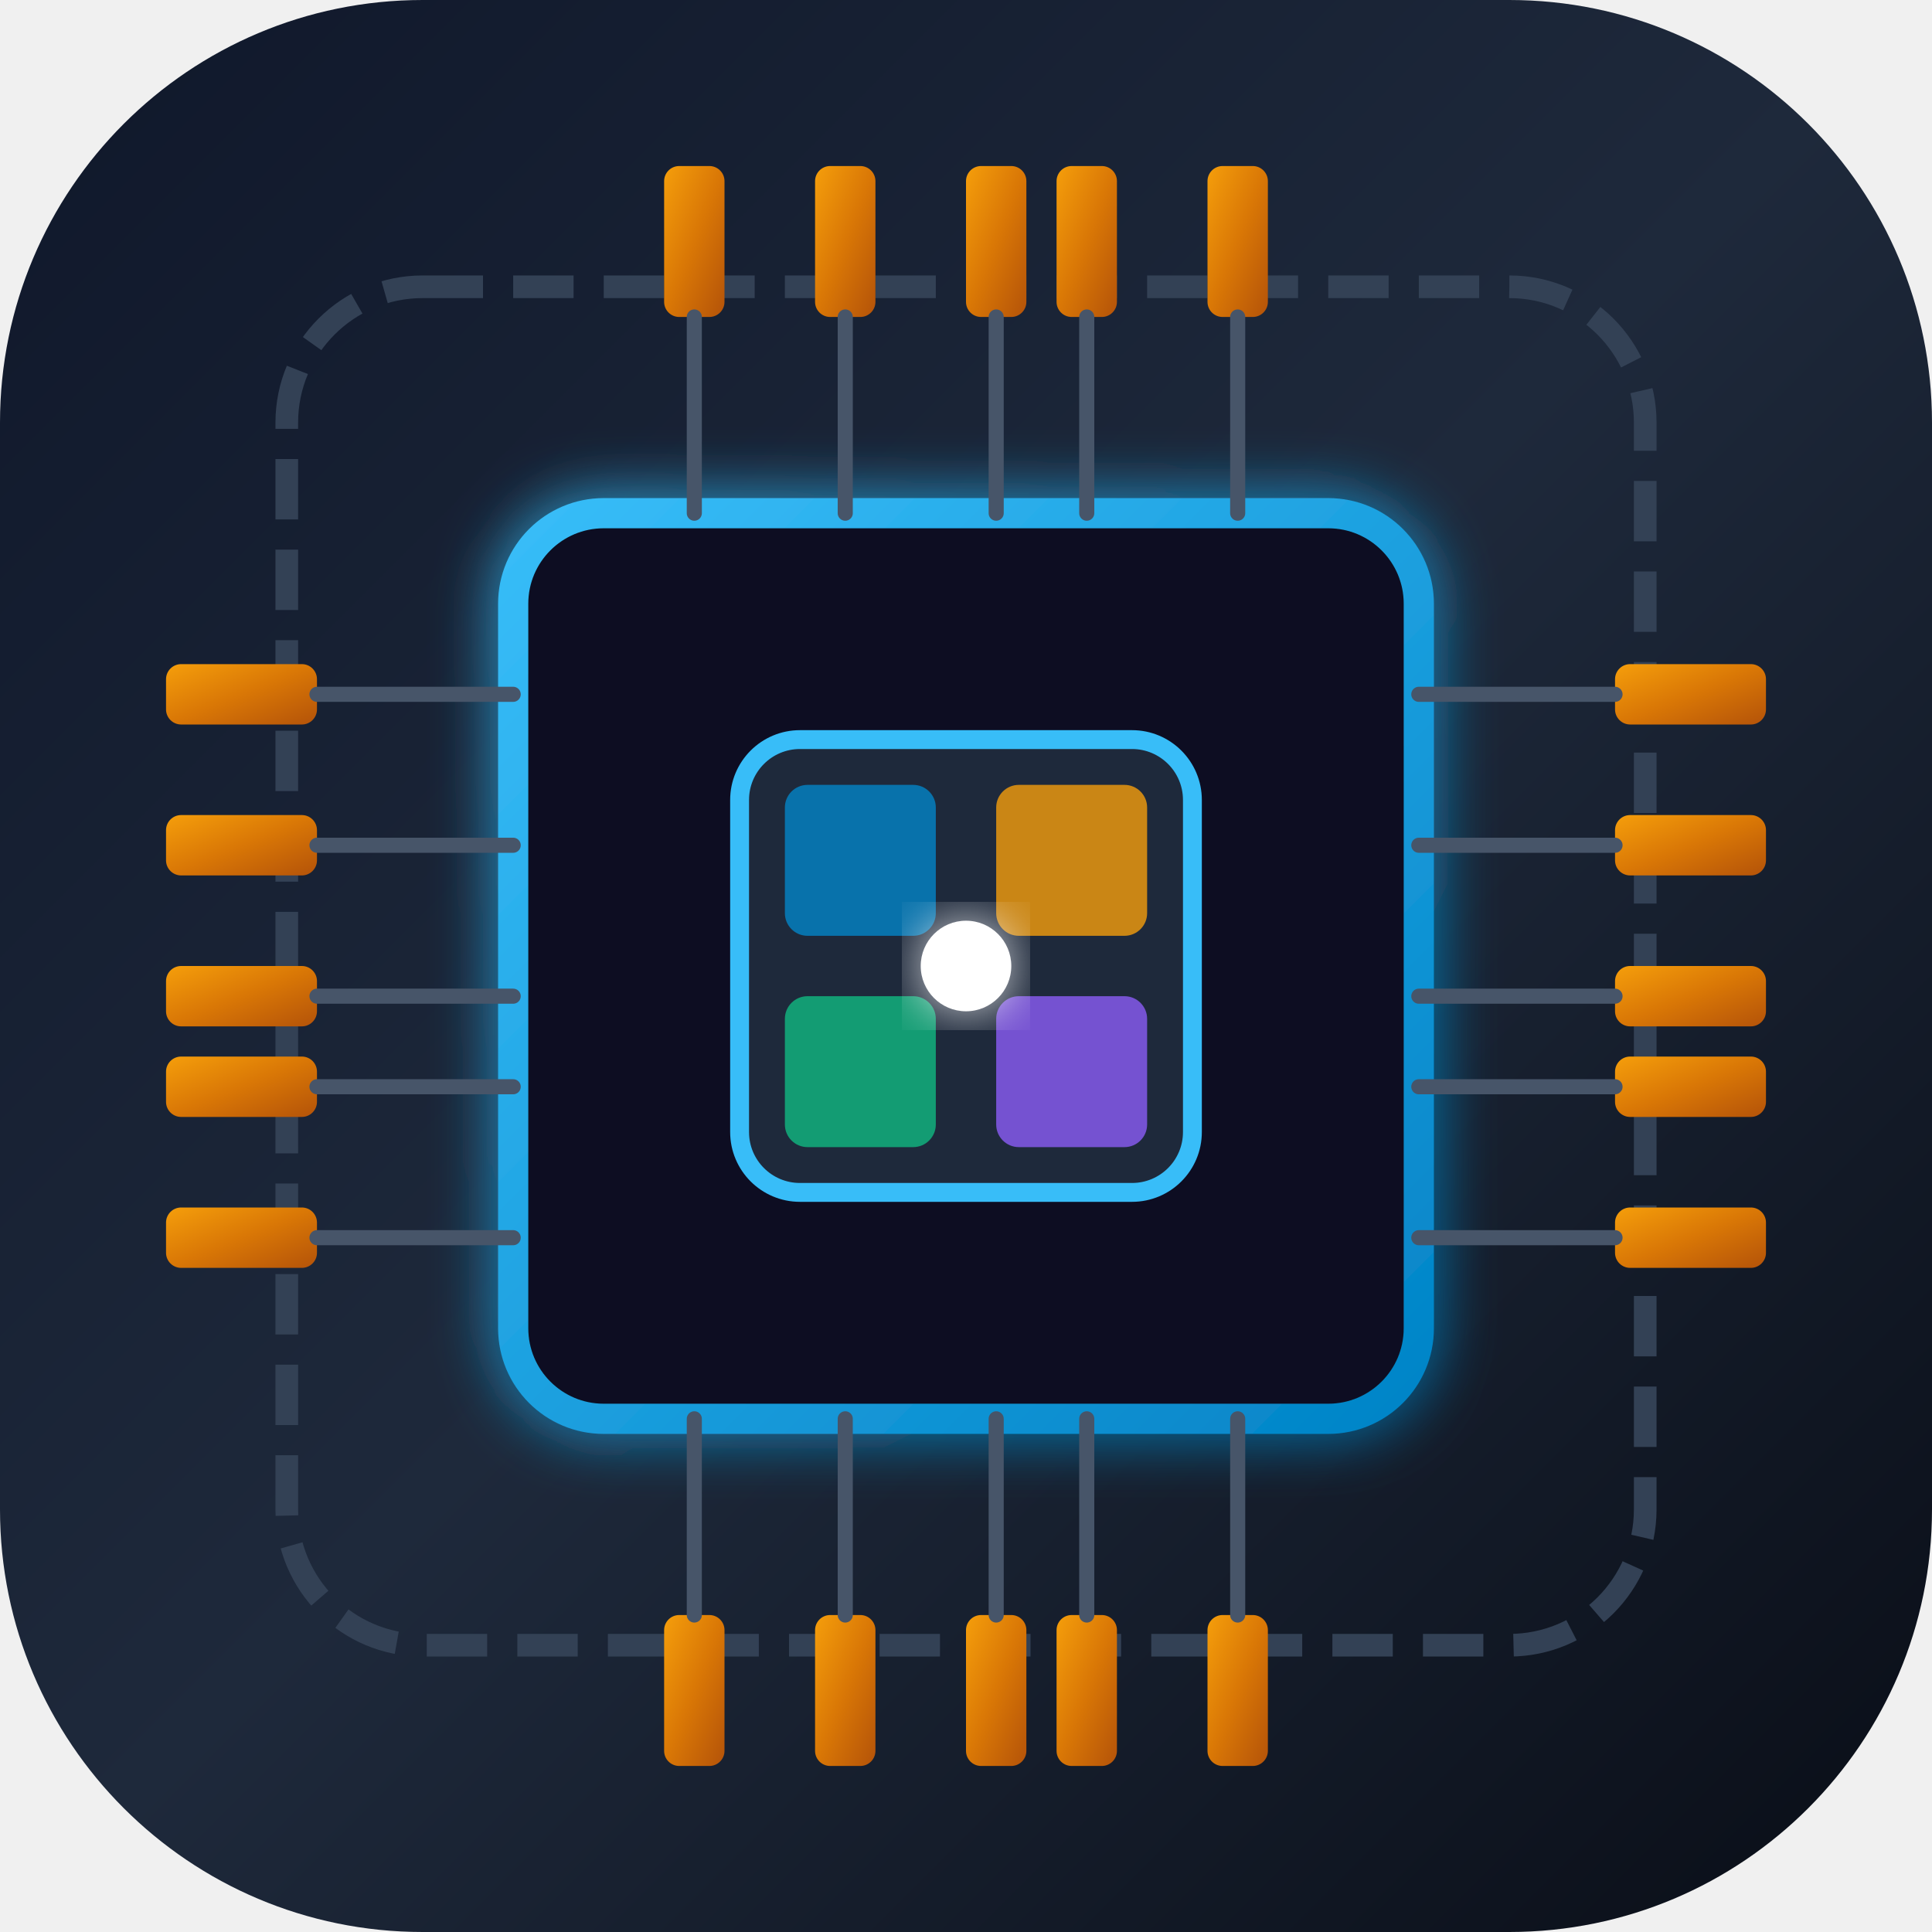
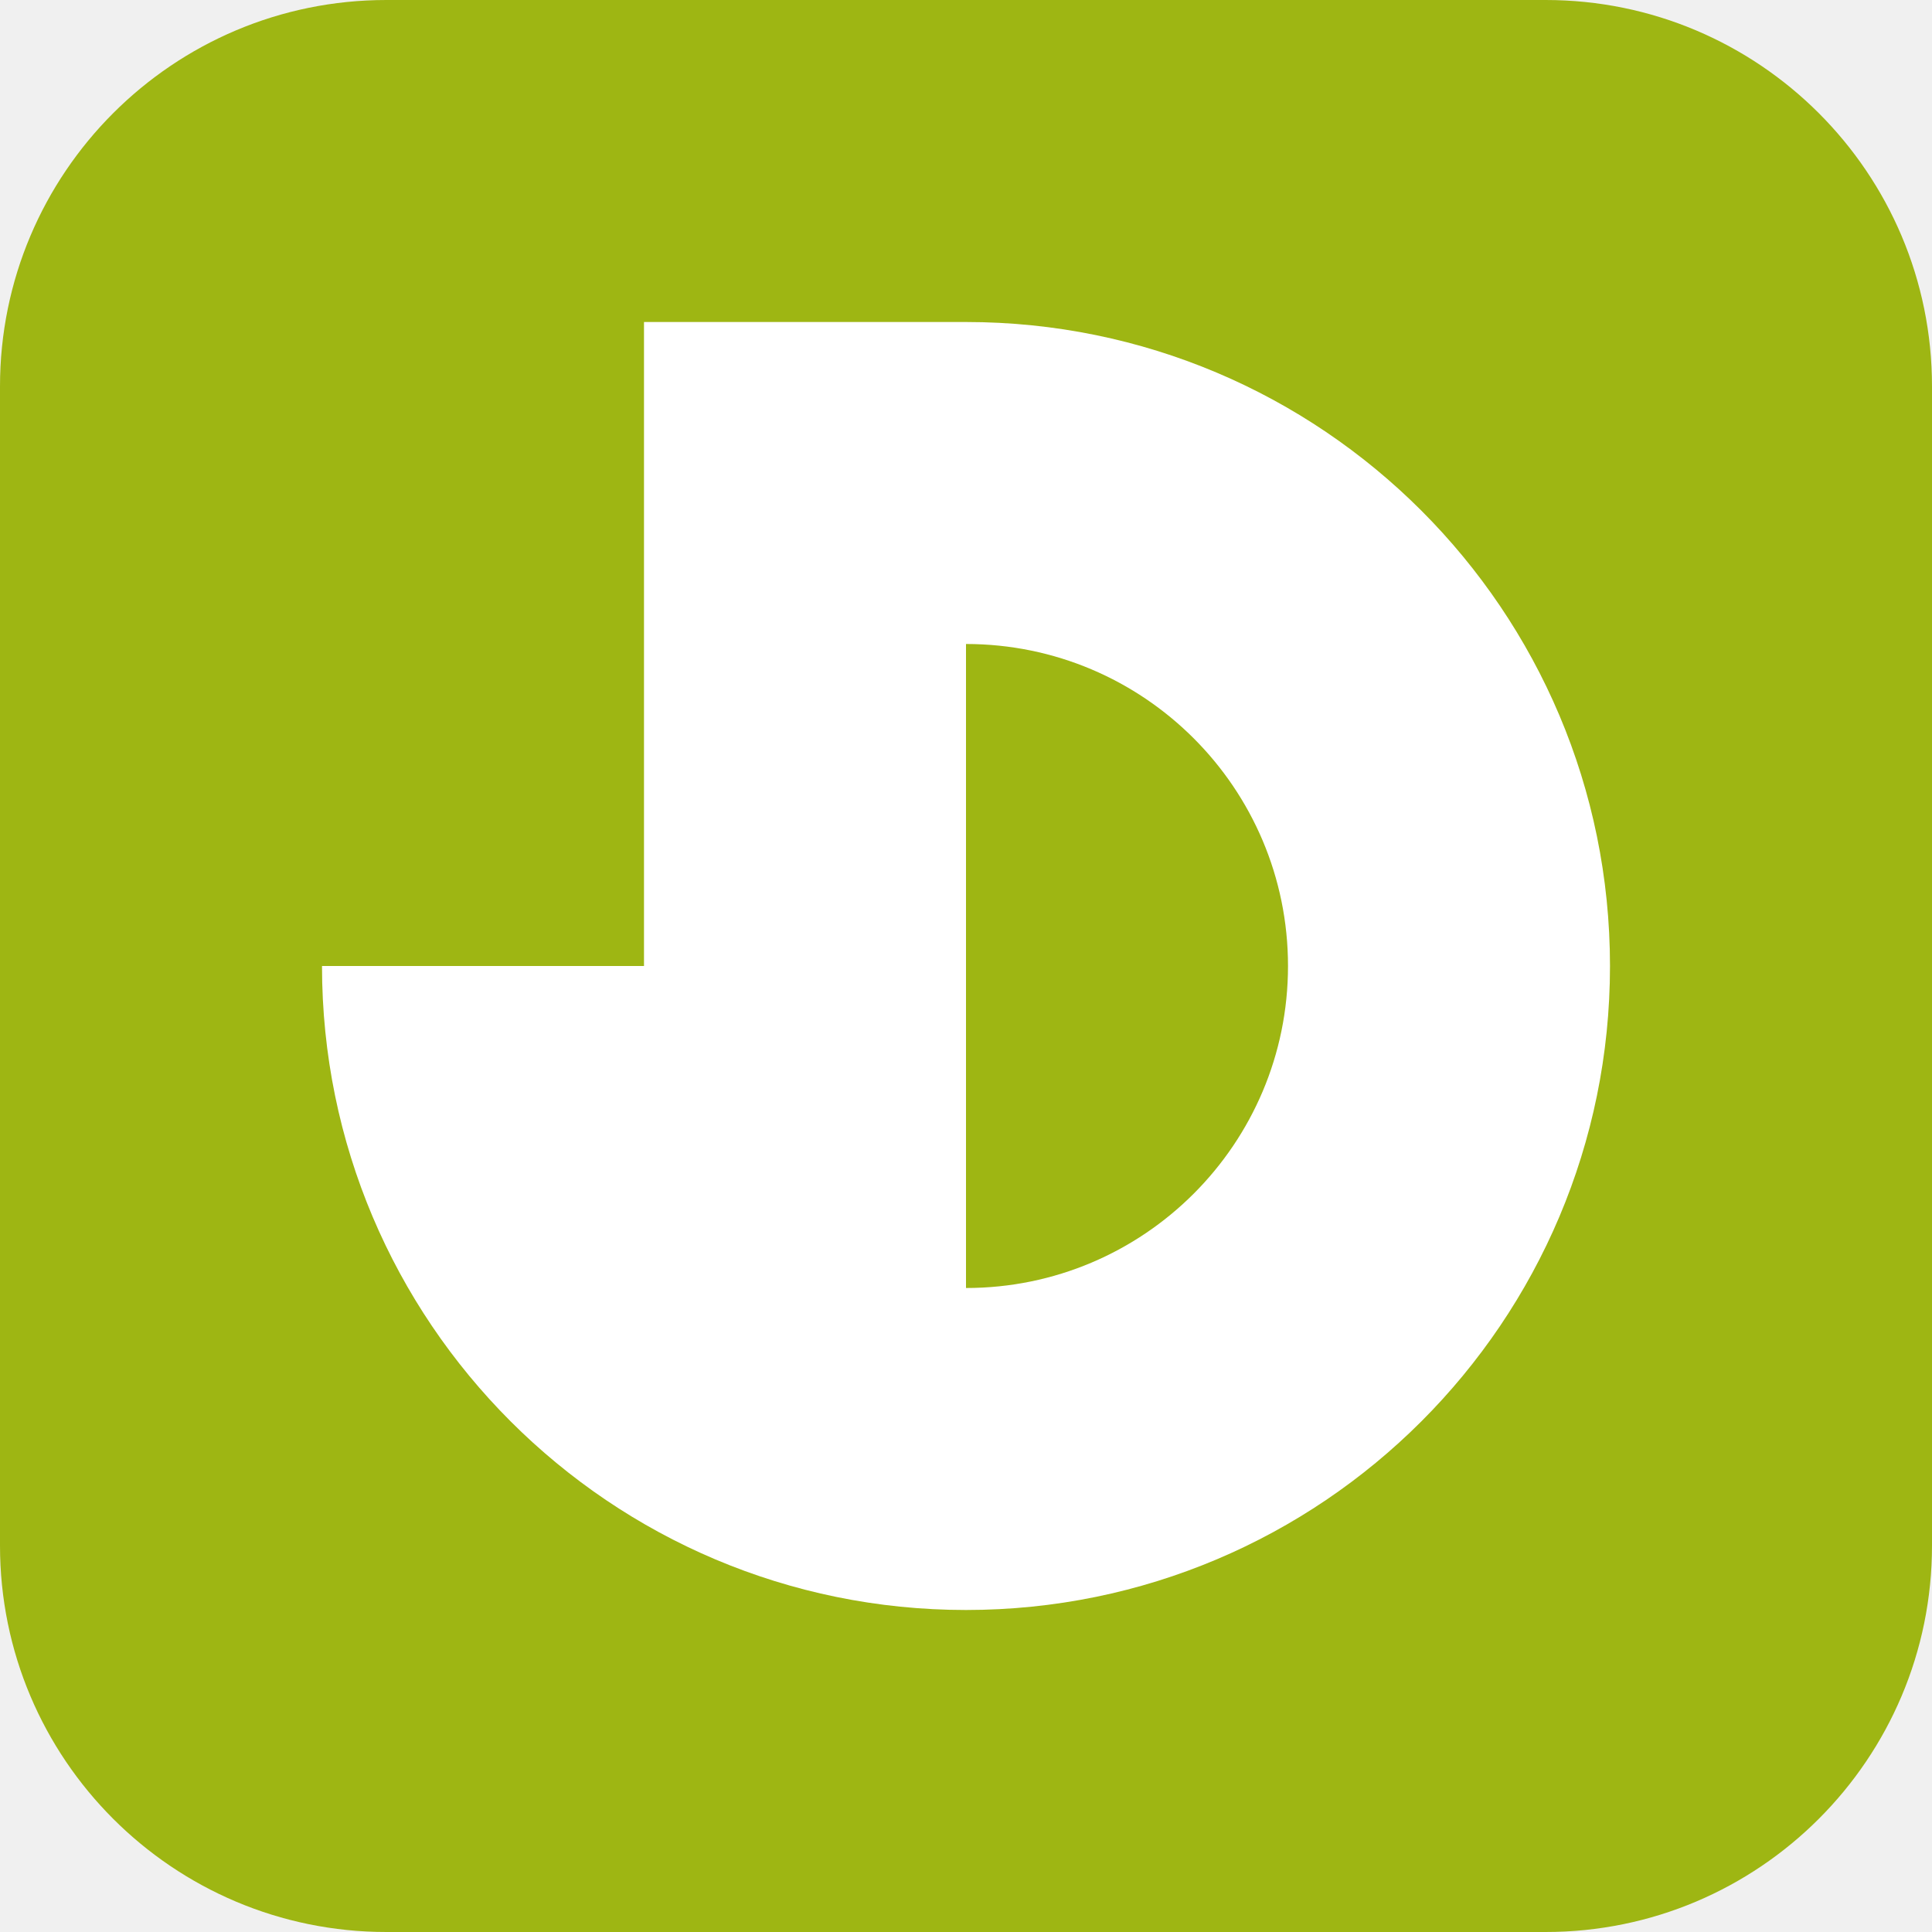
- <svg xmlns="http://www.w3.org/2000/svg" viewBox="0 0 512 512" width="512" height="512">
-   <defs>
-     <linearGradient id="bg-grad" x1="0%" y1="0%" x2="100%" y2="100%">
-       <stop offset="0%" stop-color="#0f172a" />
-       <stop offset="50%" stop-color="#1e293b" />
-       <stop offset="100%" stop-color="#090d16" />
-     </linearGradient>
-     <linearGradient id="gold-grad" x1="0%" y1="0%" x2="100%" y2="100%">
-       <stop offset="0%" stop-color="#f59e0b" />
-       <stop offset="50%" stop-color="#d97706" />
-       <stop offset="100%" stop-color="#b45309" />
-     </linearGradient>
-     <linearGradient id="cyan-grad" x1="0%" y1="0%" x2="100%" y2="100%">
-       <stop offset="0%" stop-color="#38bdf8" />
-       <stop offset="100%" stop-color="#0284c7" />
-     </linearGradient>
-     <filter id="glow" x="-20%" y="-20%" width="140%" height="140%">
-       <feGaussianBlur stdDeviation="8" result="blur" />
-       <feComposite in="SourceGraphic" in2="blur" operator="over" />
-     </filter>
-   </defs>
-   <rect width="512" height="512" rx="112" fill="url(#bg-grad)" />
-   <rect x="76" y="76" width="360" height="360" rx="36" fill="none" stroke="#334155" stroke-width="6" stroke-dasharray="16 8" />
-   <rect x="136" y="136" width="240" height="240" rx="24" fill="#0b1120" stroke="url(#cyan-grad)" stroke-width="8" filter="url(#glow)" />
-   <g fill="url(#gold-grad)">
-     <rect x="176" y="44" width="16" height="40" rx="4" />
-     <rect x="216" y="44" width="16" height="40" rx="4" />
-     <rect x="256" y="44" width="16" height="40" rx="4" />
-     <rect x="280" y="44" width="16" height="40" rx="4" />
-     <rect x="320" y="44" width="16" height="40" rx="4" />
-   </g>
-   <g fill="url(#gold-grad)">
-     <rect x="176" y="428" width="16" height="40" rx="4" />
-     <rect x="216" y="428" width="16" height="40" rx="4" />
-     <rect x="256" y="428" width="16" height="40" rx="4" />
-     <rect x="280" y="428" width="16" height="40" rx="4" />
-     <rect x="320" y="428" width="16" height="40" rx="4" />
-   </g>
-   <g fill="url(#gold-grad)">
-     <rect x="44" y="176" width="40" height="16" rx="4" />
-     <rect x="44" y="216" width="40" height="16" rx="4" />
-     <rect x="44" y="256" width="40" height="16" rx="4" />
-     <rect x="44" y="280" width="40" height="16" rx="4" />
-     <rect x="44" y="320" width="40" height="16" rx="4" />
-   </g>
-   <g fill="url(#gold-grad)">
-     <rect x="428" y="176" width="40" height="16" rx="4" />
-     <rect x="428" y="216" width="40" height="16" rx="4" />
-     <rect x="428" y="256" width="40" height="16" rx="4" />
-     <rect x="428" y="280" width="40" height="16" rx="4" />
-     <rect x="428" y="320" width="40" height="16" rx="4" />
-   </g>
-   <path d="M 184 84 L 184 136 M 224 84 L 224 136 M 264 84 L 264 136 M 288 84 L 288 136 M 328 84 L 328 136" stroke="#475569" stroke-width="4" stroke-linecap="round" />
-   <path d="M 184 428 L 184 376 M 224 428 L 224 376 M 264 428 L 264 376 M 288 428 L 288 376 M 328 428 L 328 376" stroke="#475569" stroke-width="4" stroke-linecap="round" />
-   <path d="M 84 184 L 136 184 M 84 224 L 136 224 M 84 264 L 136 264 M 84 288 L 136 288 M 84 328 L 136 328" stroke="#475569" stroke-width="4" stroke-linecap="round" />
-   <path d="M 428 184 L 376 184 M 428 224 L 376 224 M 428 264 L 376 264 M 428 288 L 376 288 M 428 328 L 376 328" stroke="#475569" stroke-width="4" stroke-linecap="round" />
-   <g transform="translate(256, 256)">
-     <rect x="-60" y="-60" width="120" height="120" rx="16" fill="#1e293b" stroke="#38bdf8" stroke-width="5" />
-     <rect x="-48" y="-48" width="40" height="40" rx="6" fill="#0284c7" opacity="0.8" />
-     <rect x="8" y="-48" width="40" height="40" rx="6" fill="#f59e0b" opacity="0.8" />
-     <rect x="-48" y="8" width="40" height="40" rx="6" fill="#10b981" opacity="0.8" />
-     <rect x="8" y="8" width="40" height="40" rx="6" fill="#8b5cf6" opacity="0.8" />
-     <circle cx="0" cy="0" r="12" fill="#ffffff" filter="url(#glow)" />
-   </g>
+ <svg xmlns="http://www.w3.org/2000/svg" viewBox="0 0 100 100" width="512" height="512">
+   <rect width="100" height="100" rx="20" fill="#9EB613" />
+   <path fill-rule="evenodd" clip-rule="evenodd" d="M 16.667 50.000        L 33.333 50.000        L 33.333 16.667        L 50.000 16.667        A 33.333 33.333 0 1 1 16.667 50.000        Z        M 50.000 33.333        A 16.667 16.667 0 0 1 50.000 66.667        L 50.000 33.333        Z" fill="#FFFFFF" />
</svg>
